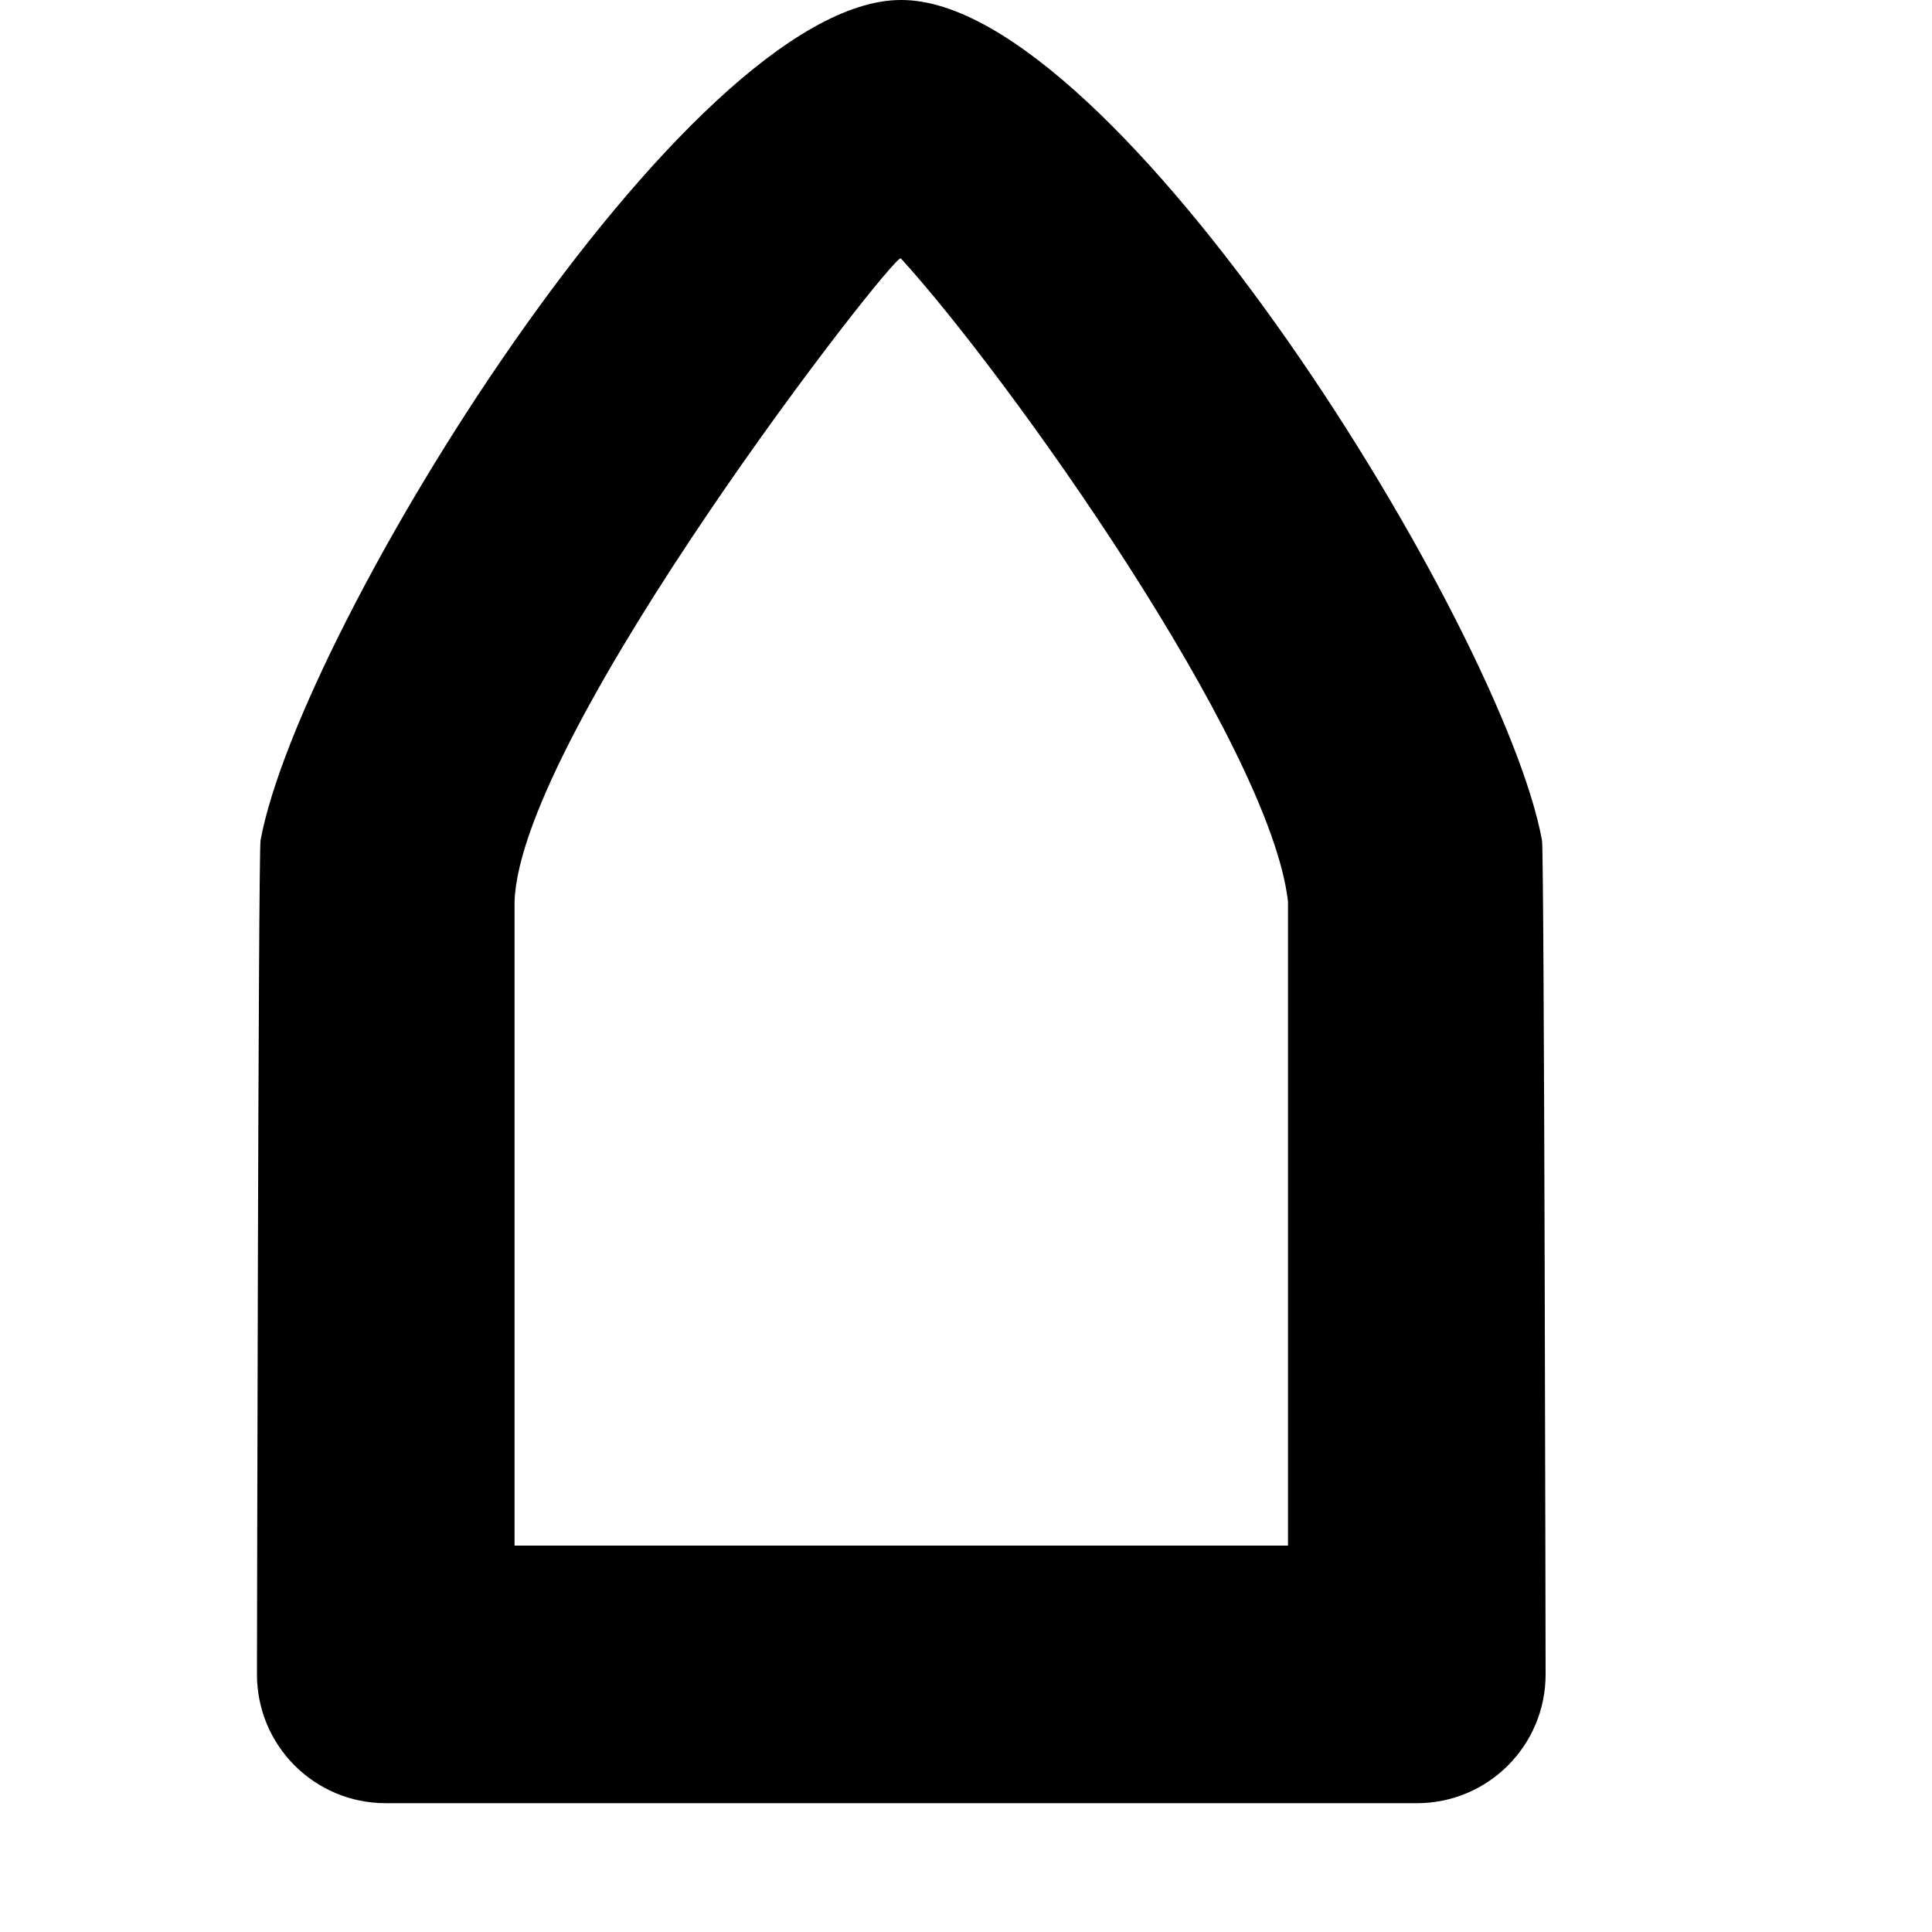
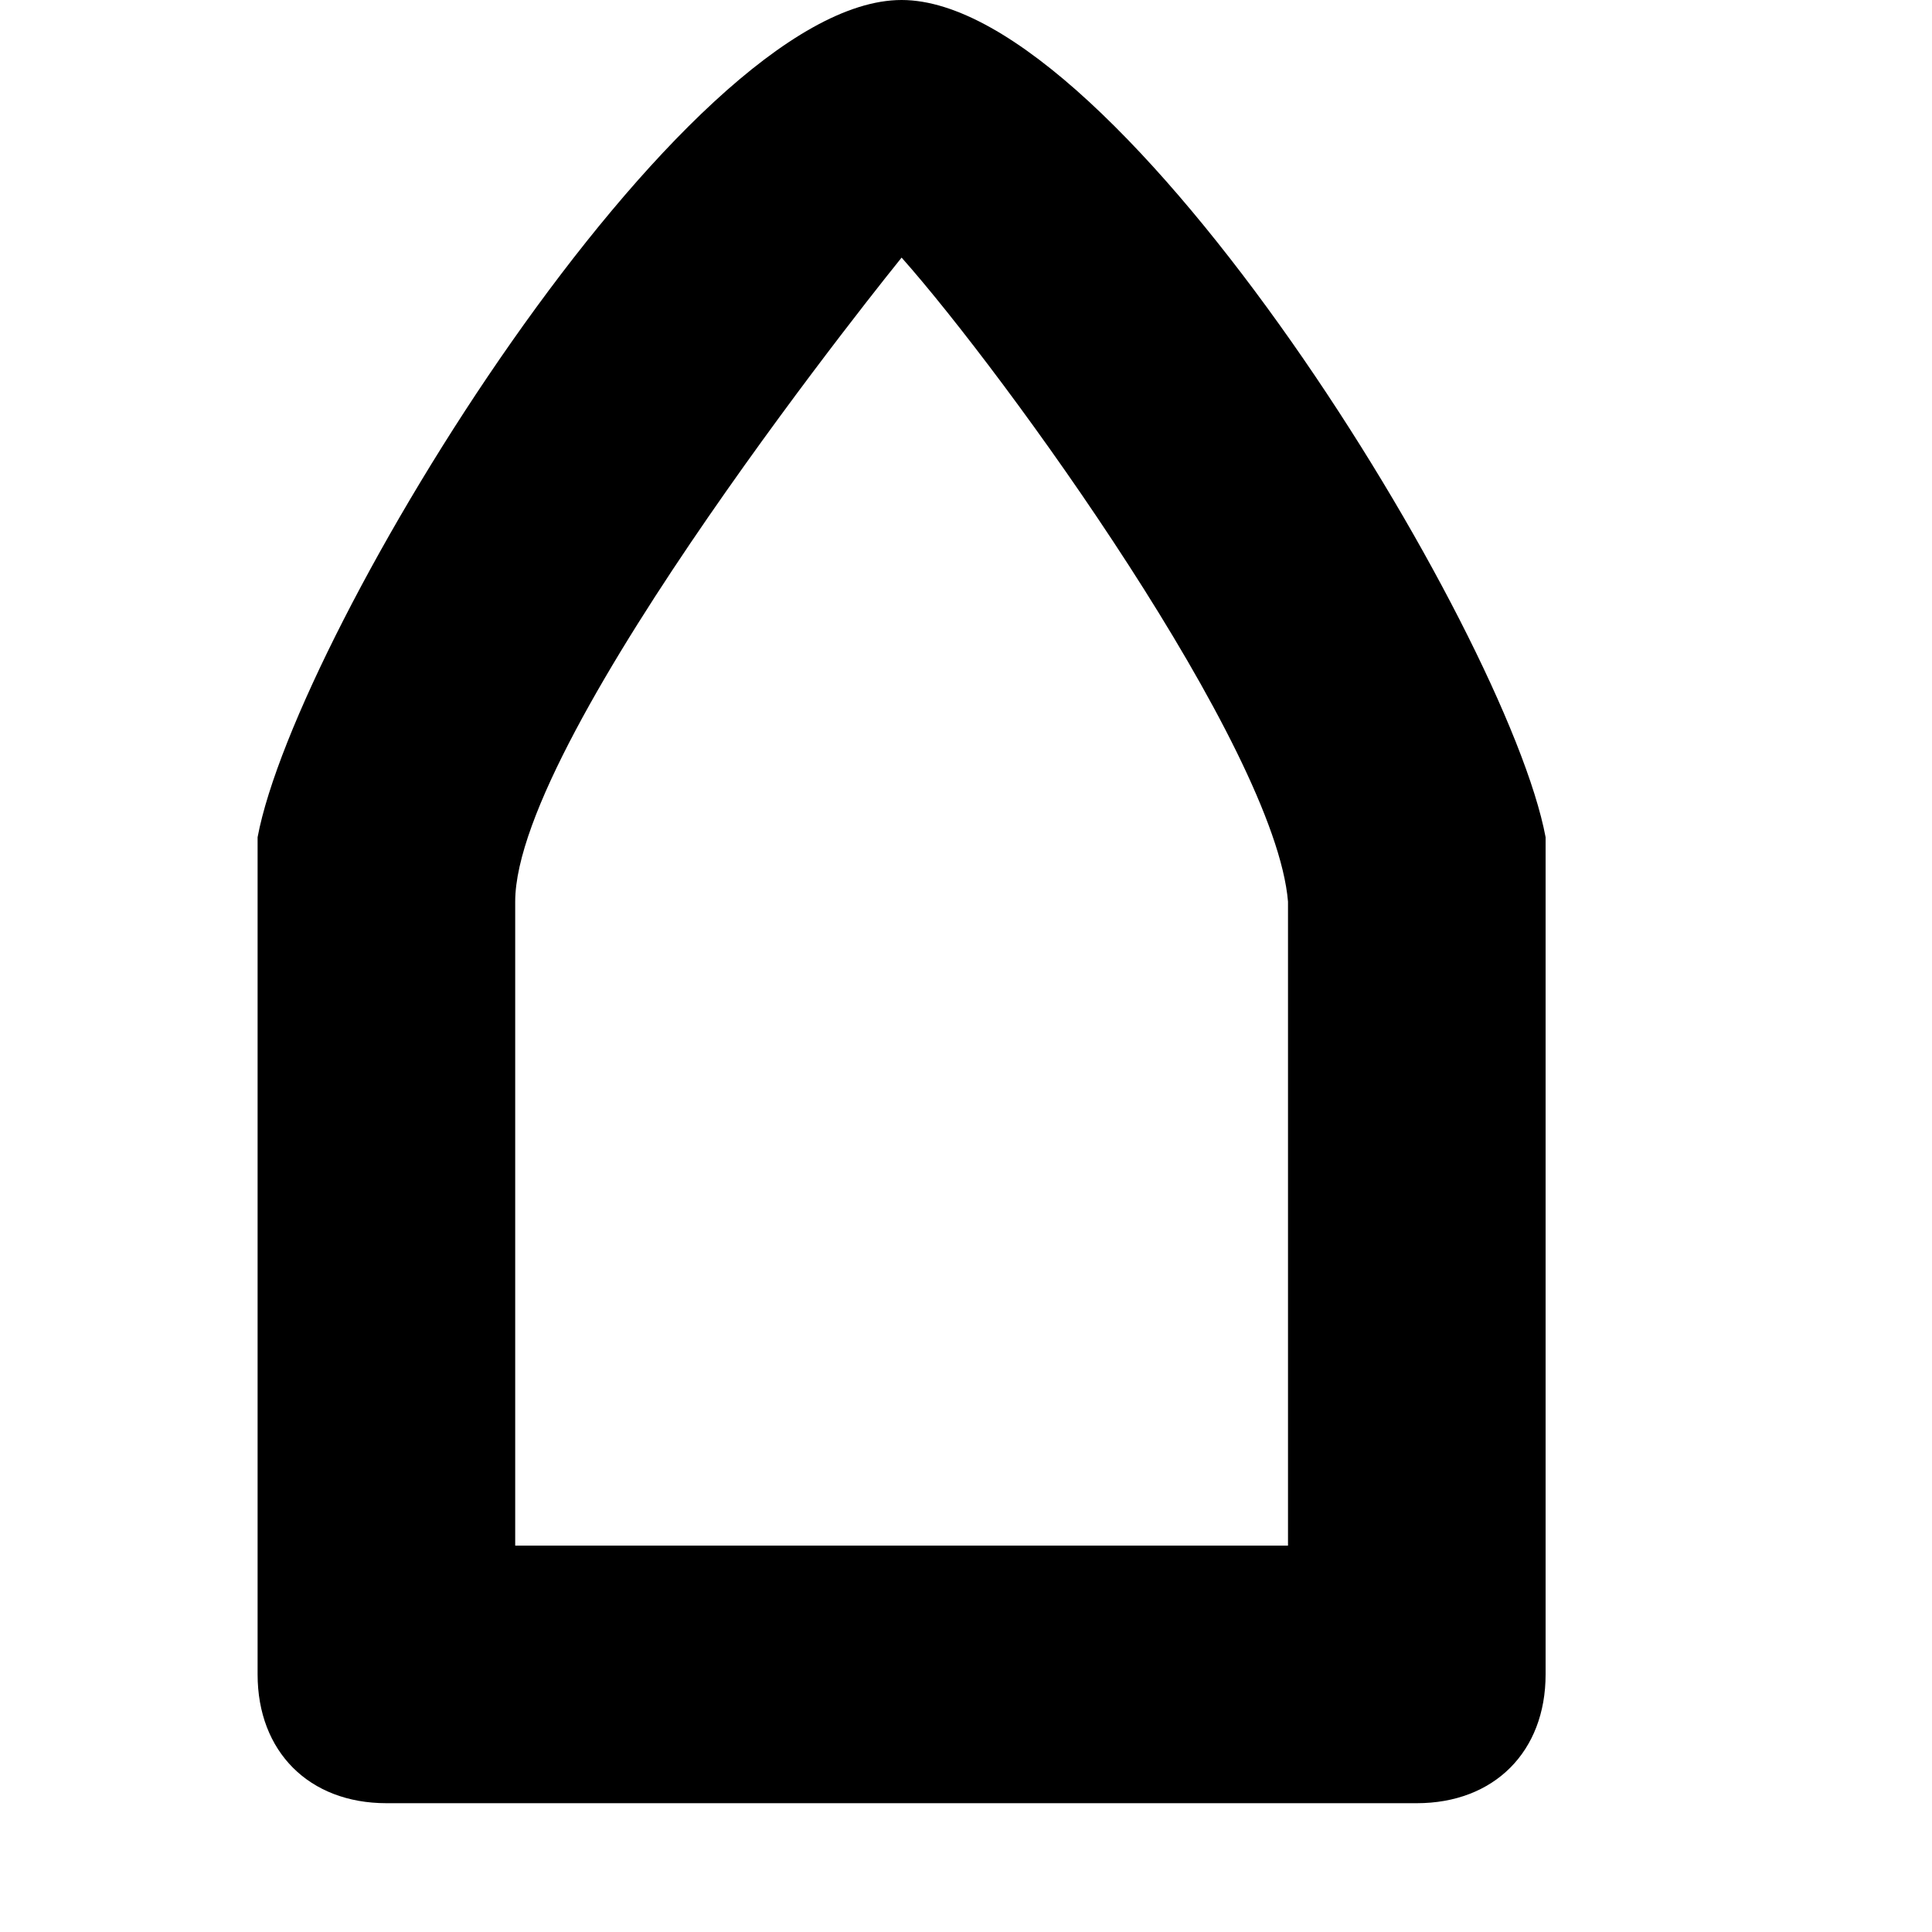
<svg xmlns="http://www.w3.org/2000/svg" version="1.1" id="ferry-JP" width="15" height="15" viewBox="0 0 15 15">
-   <path d="M6.995,0C5.327,0,2.324,4.882,2.023,6.524C2.005,6.602,1.995,13,1.995,13c0,0.553,0.447,1,1,1H11  c0.553,0,1-0.447,1-1c0,0-0.01-6.398-0.028-6.476C11.671,4.882,8.668,0,7,0L6.995,0z M3.995,12V7  C4.037,5.691,6.947,1.954,6.994,2.006C7.821,2.911,9.862,5.779,10,7v5H3.995z" />
+   <path d="M7,0C5.3,0,2.3,4.9,2,6.5C2,7,2,13,2,13c0,0.6,0.4,1,1,1h8c0.6,0,1-0.4,1-1c0,0,0-6,0-6.5C11.7,4.9,8.7,0,7,0L7,0z M4,12V7  c0-1.3,3-5,3-5c0.8,0.9,2.9,3.8,3,5v5H4z" />
</svg>
